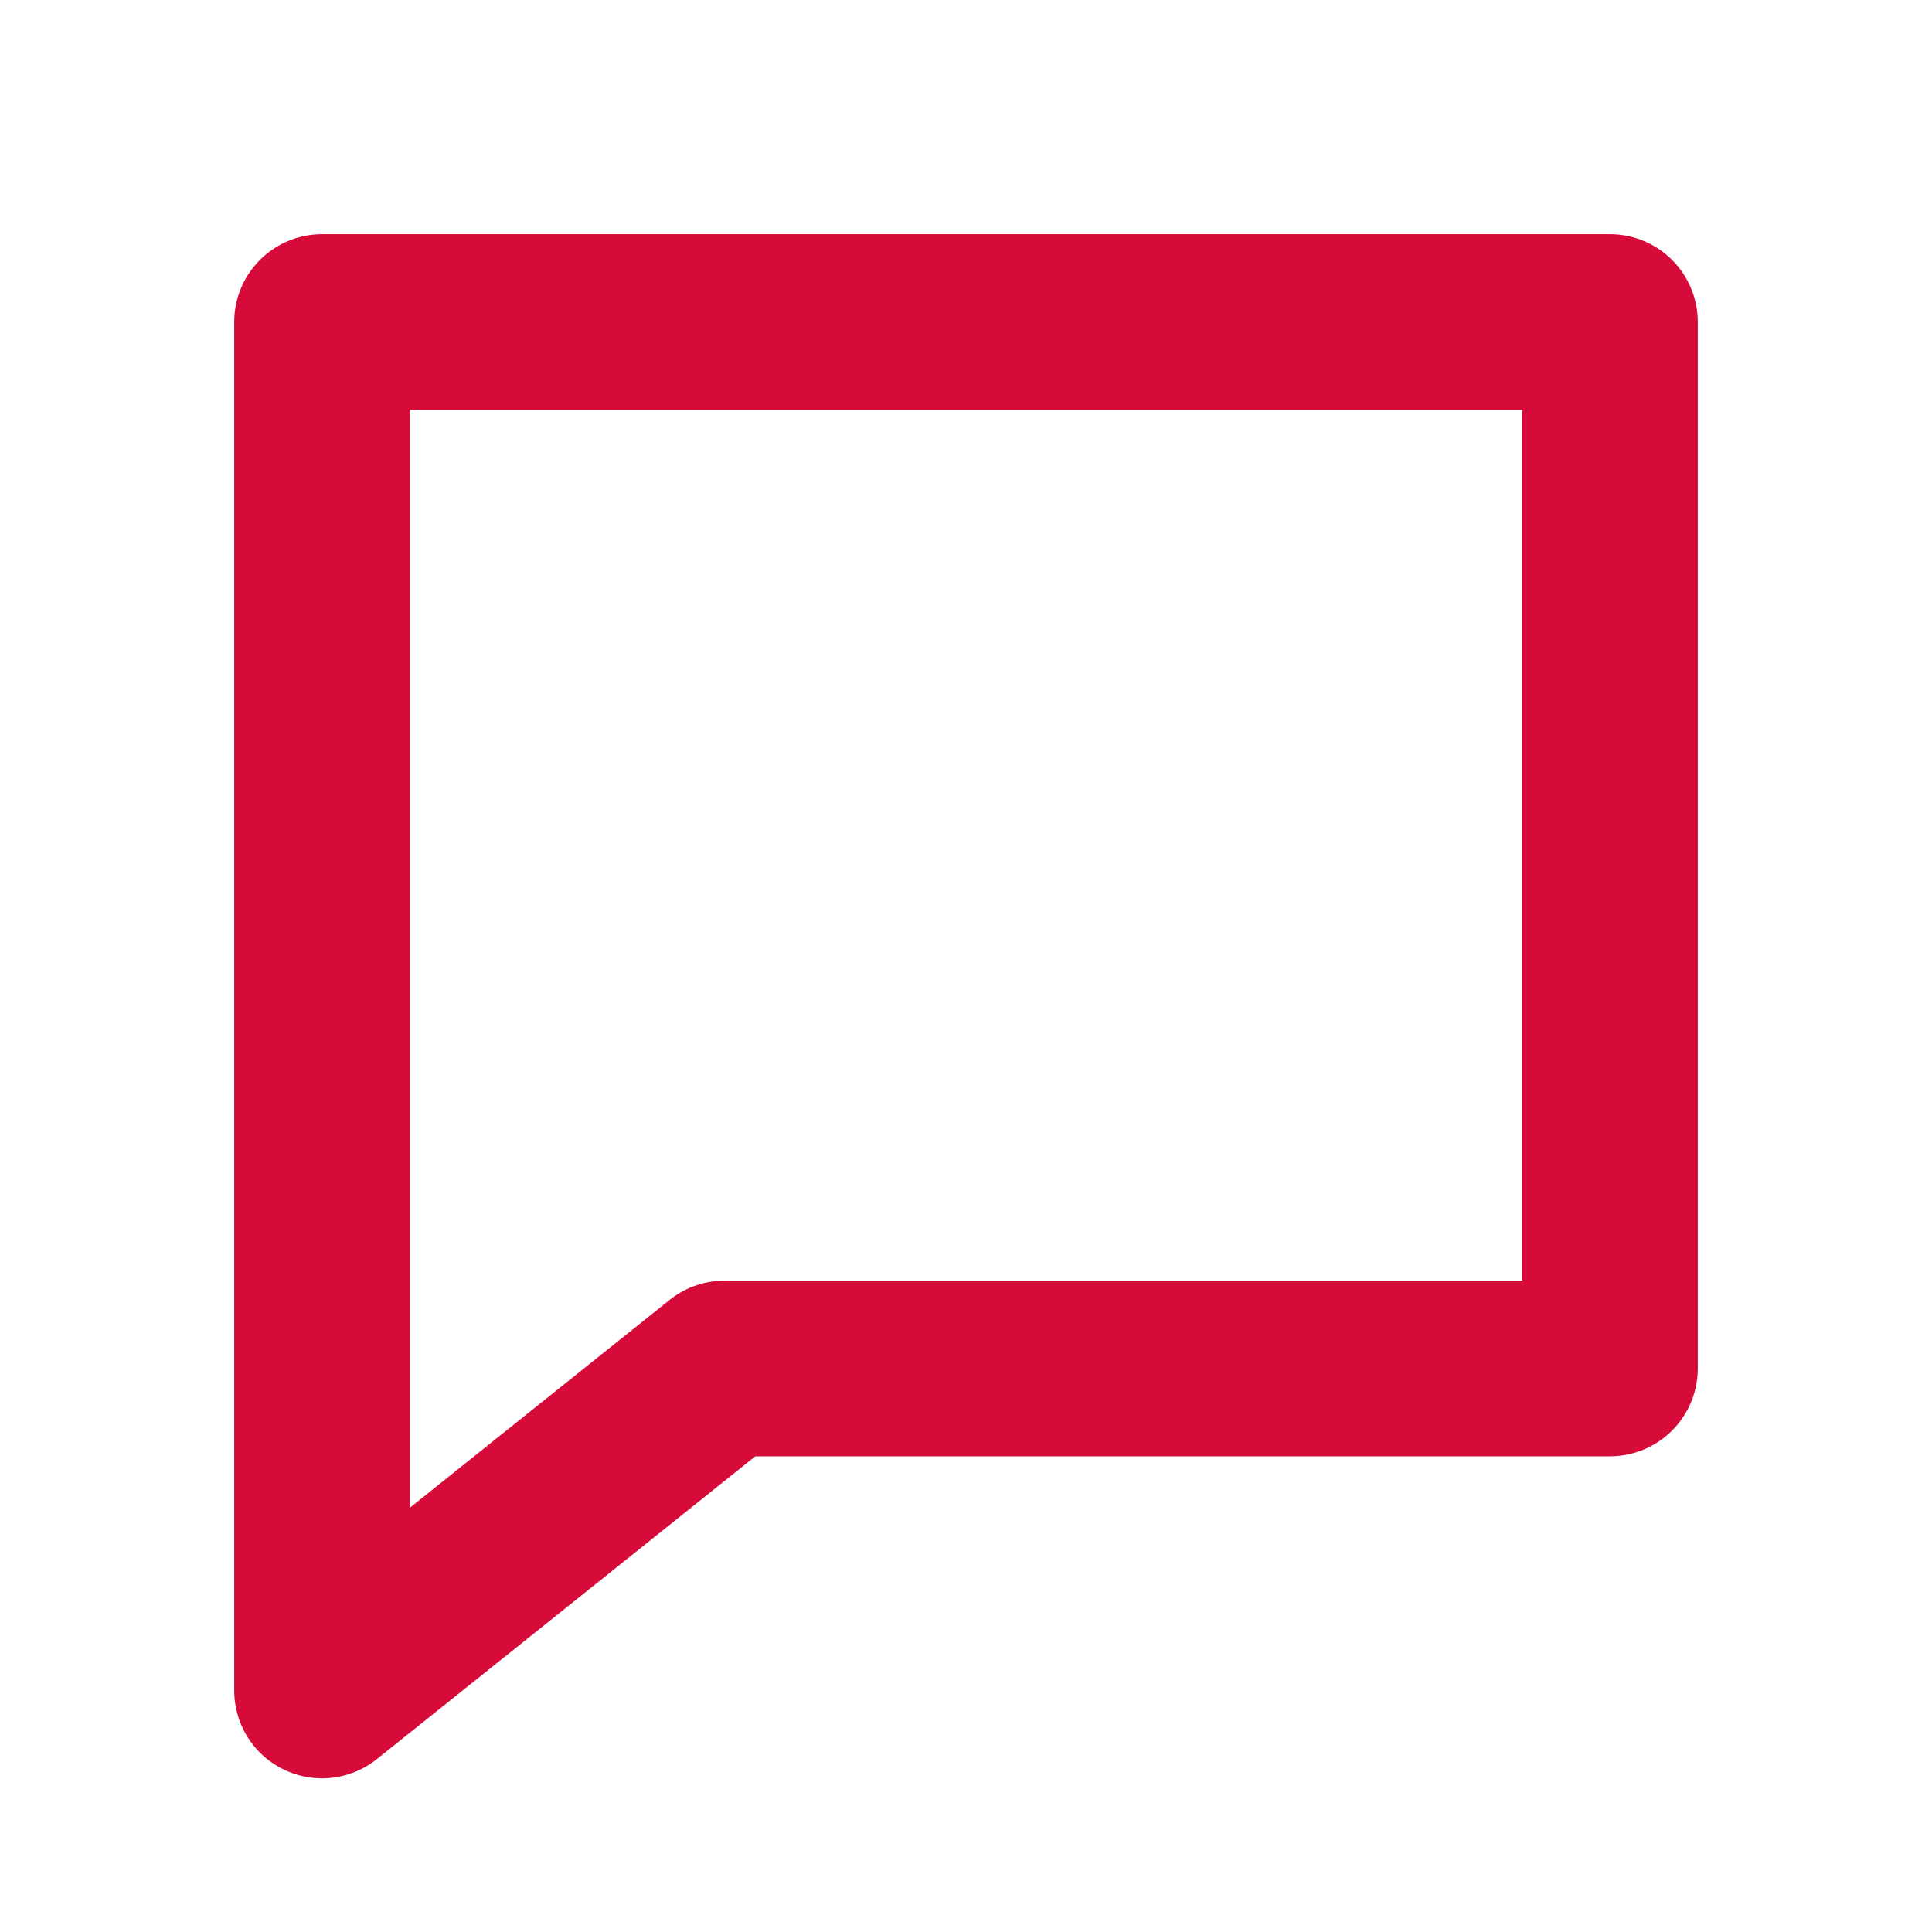
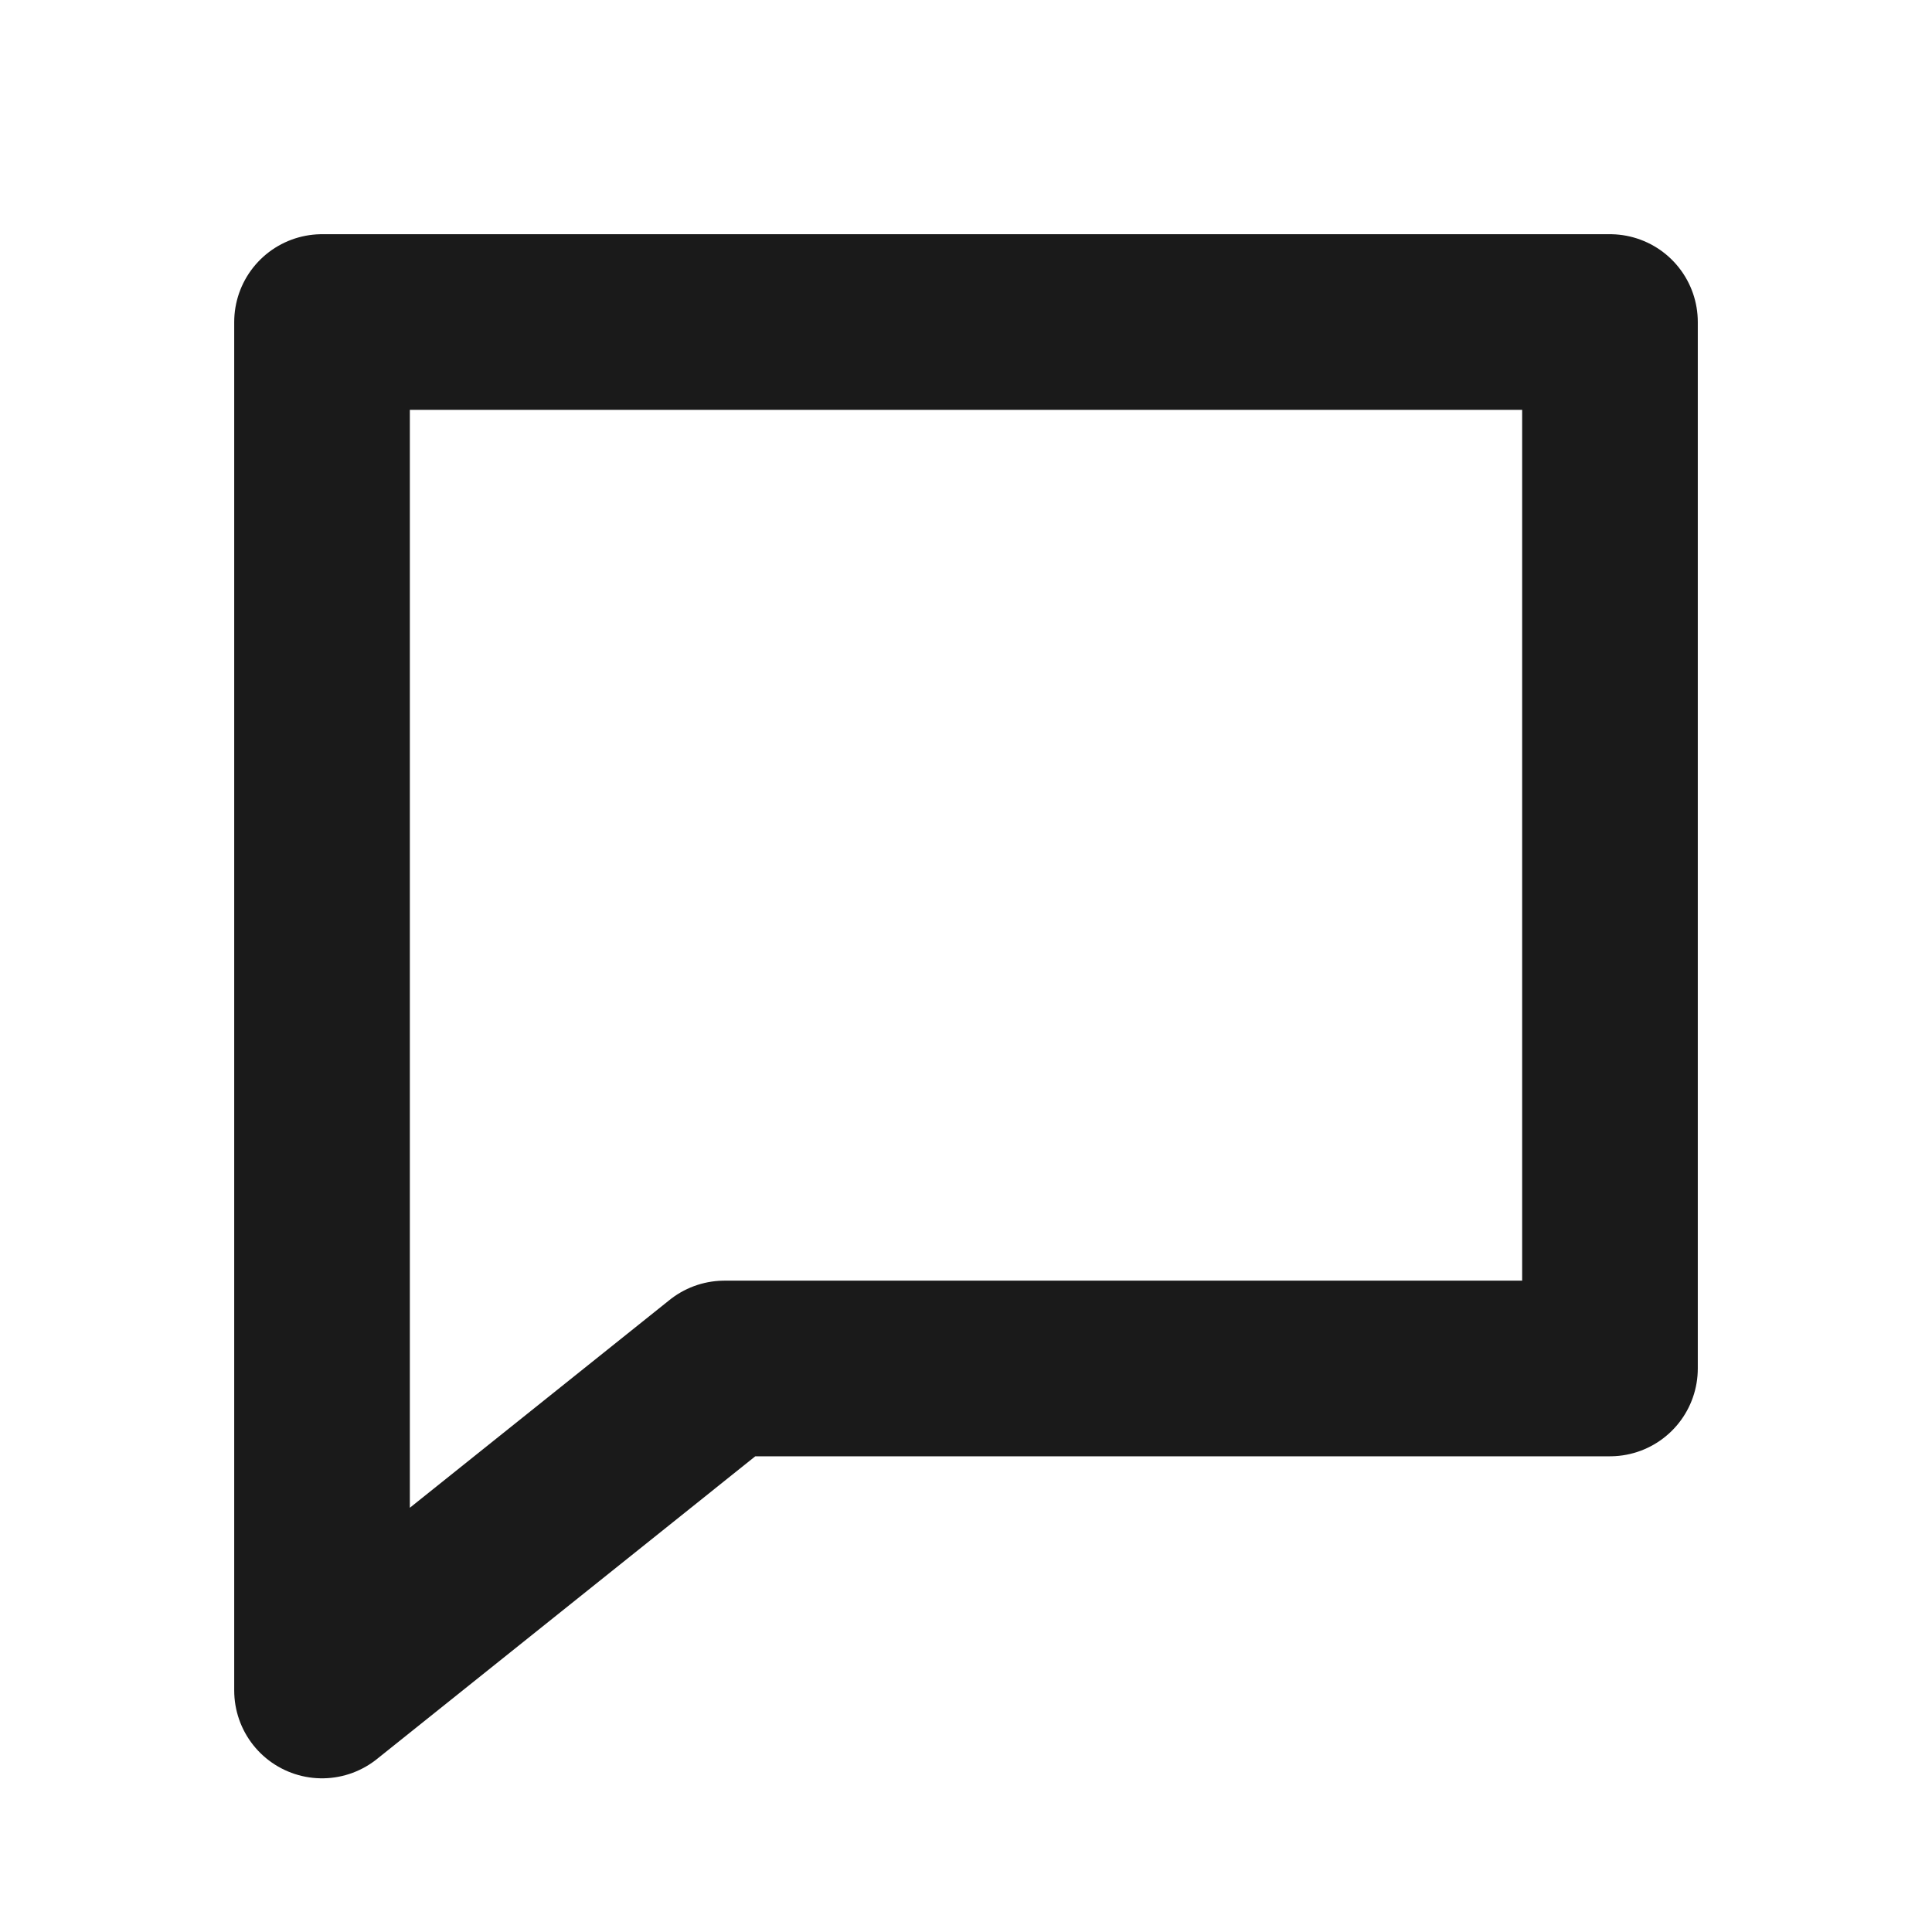
<svg xmlns="http://www.w3.org/2000/svg" preserveAspectRatio="none" overflow="visible" style="display: block;" width="22" height="22" viewBox="0 0 22 22" fill="none">
  <g id="Frame">
-     <path id="Icon / Support" d="M3.667 3.667H18.333V15.583H8.25L3.667 19.25V3.667Z" stroke="#D70B39" stroke-width="2" stroke-linecap="round" stroke-linejoin="round" />
+     <path id="Icon / Support" d="M3.667 3.667H18.333V15.583H8.25L3.667 19.25V3.667Z" stroke="#1A1A1A" stroke-width="2" stroke-linecap="round" stroke-linejoin="round" />
  </g>
</svg>
